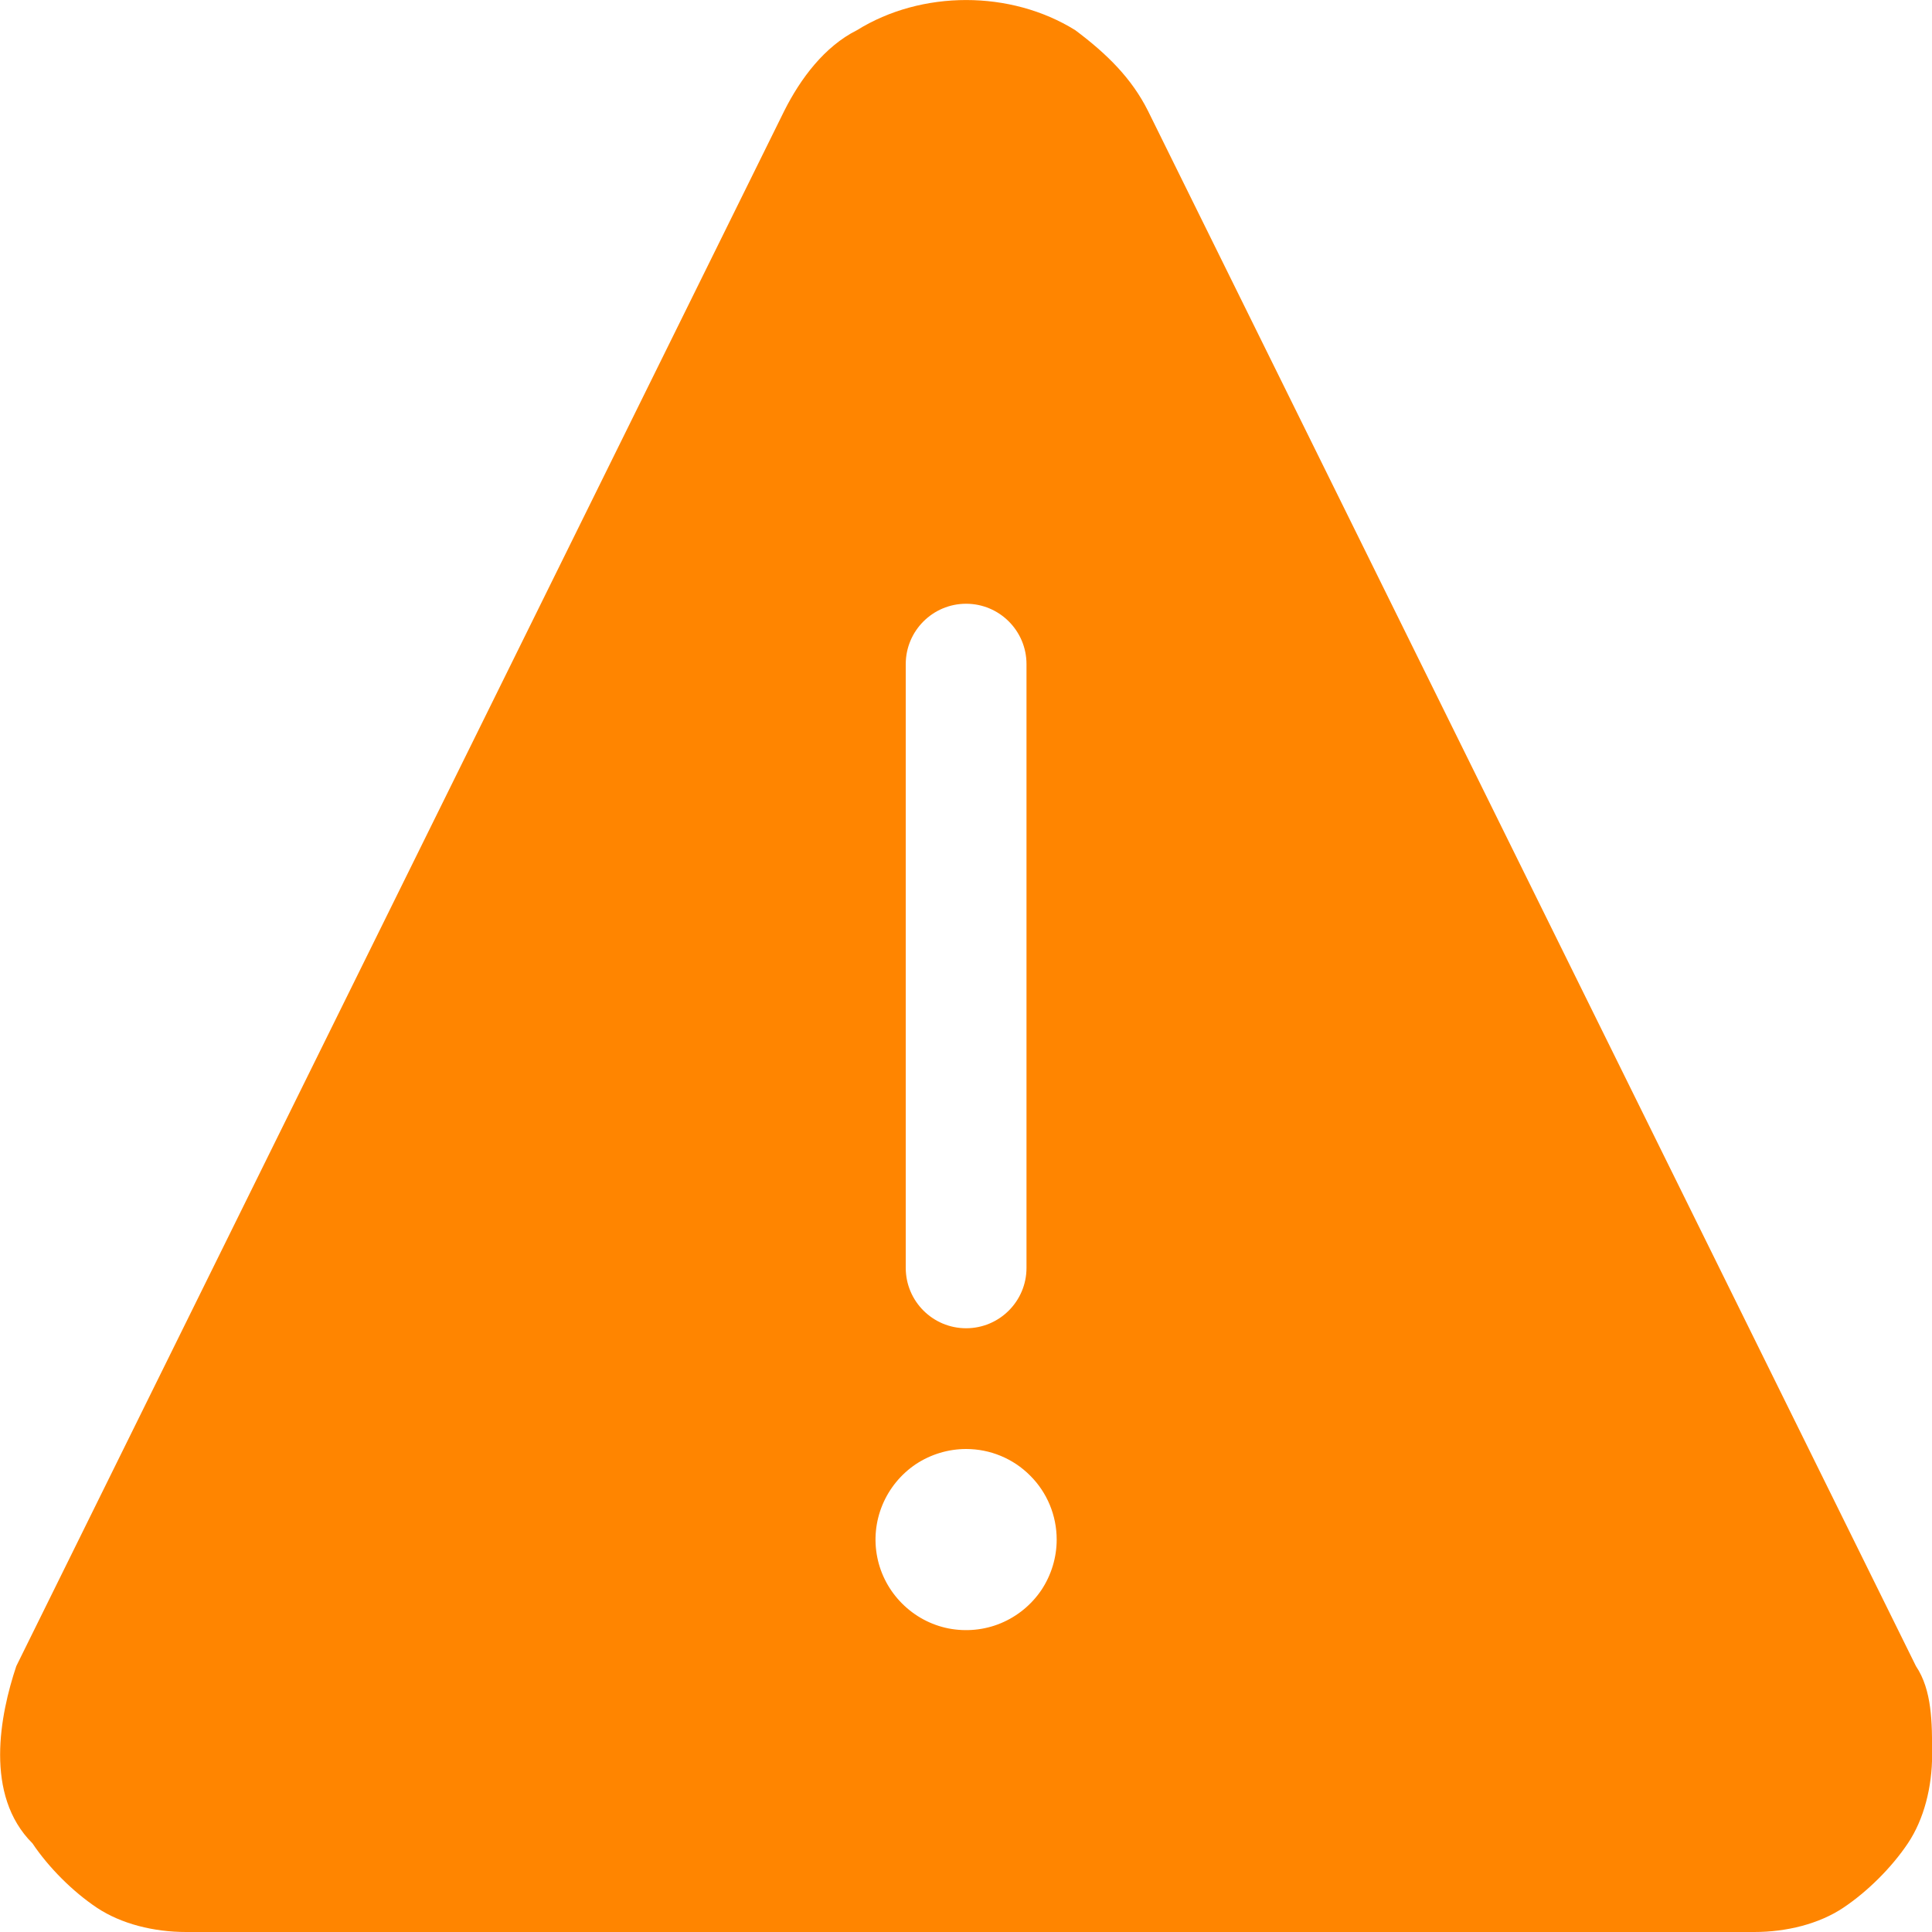
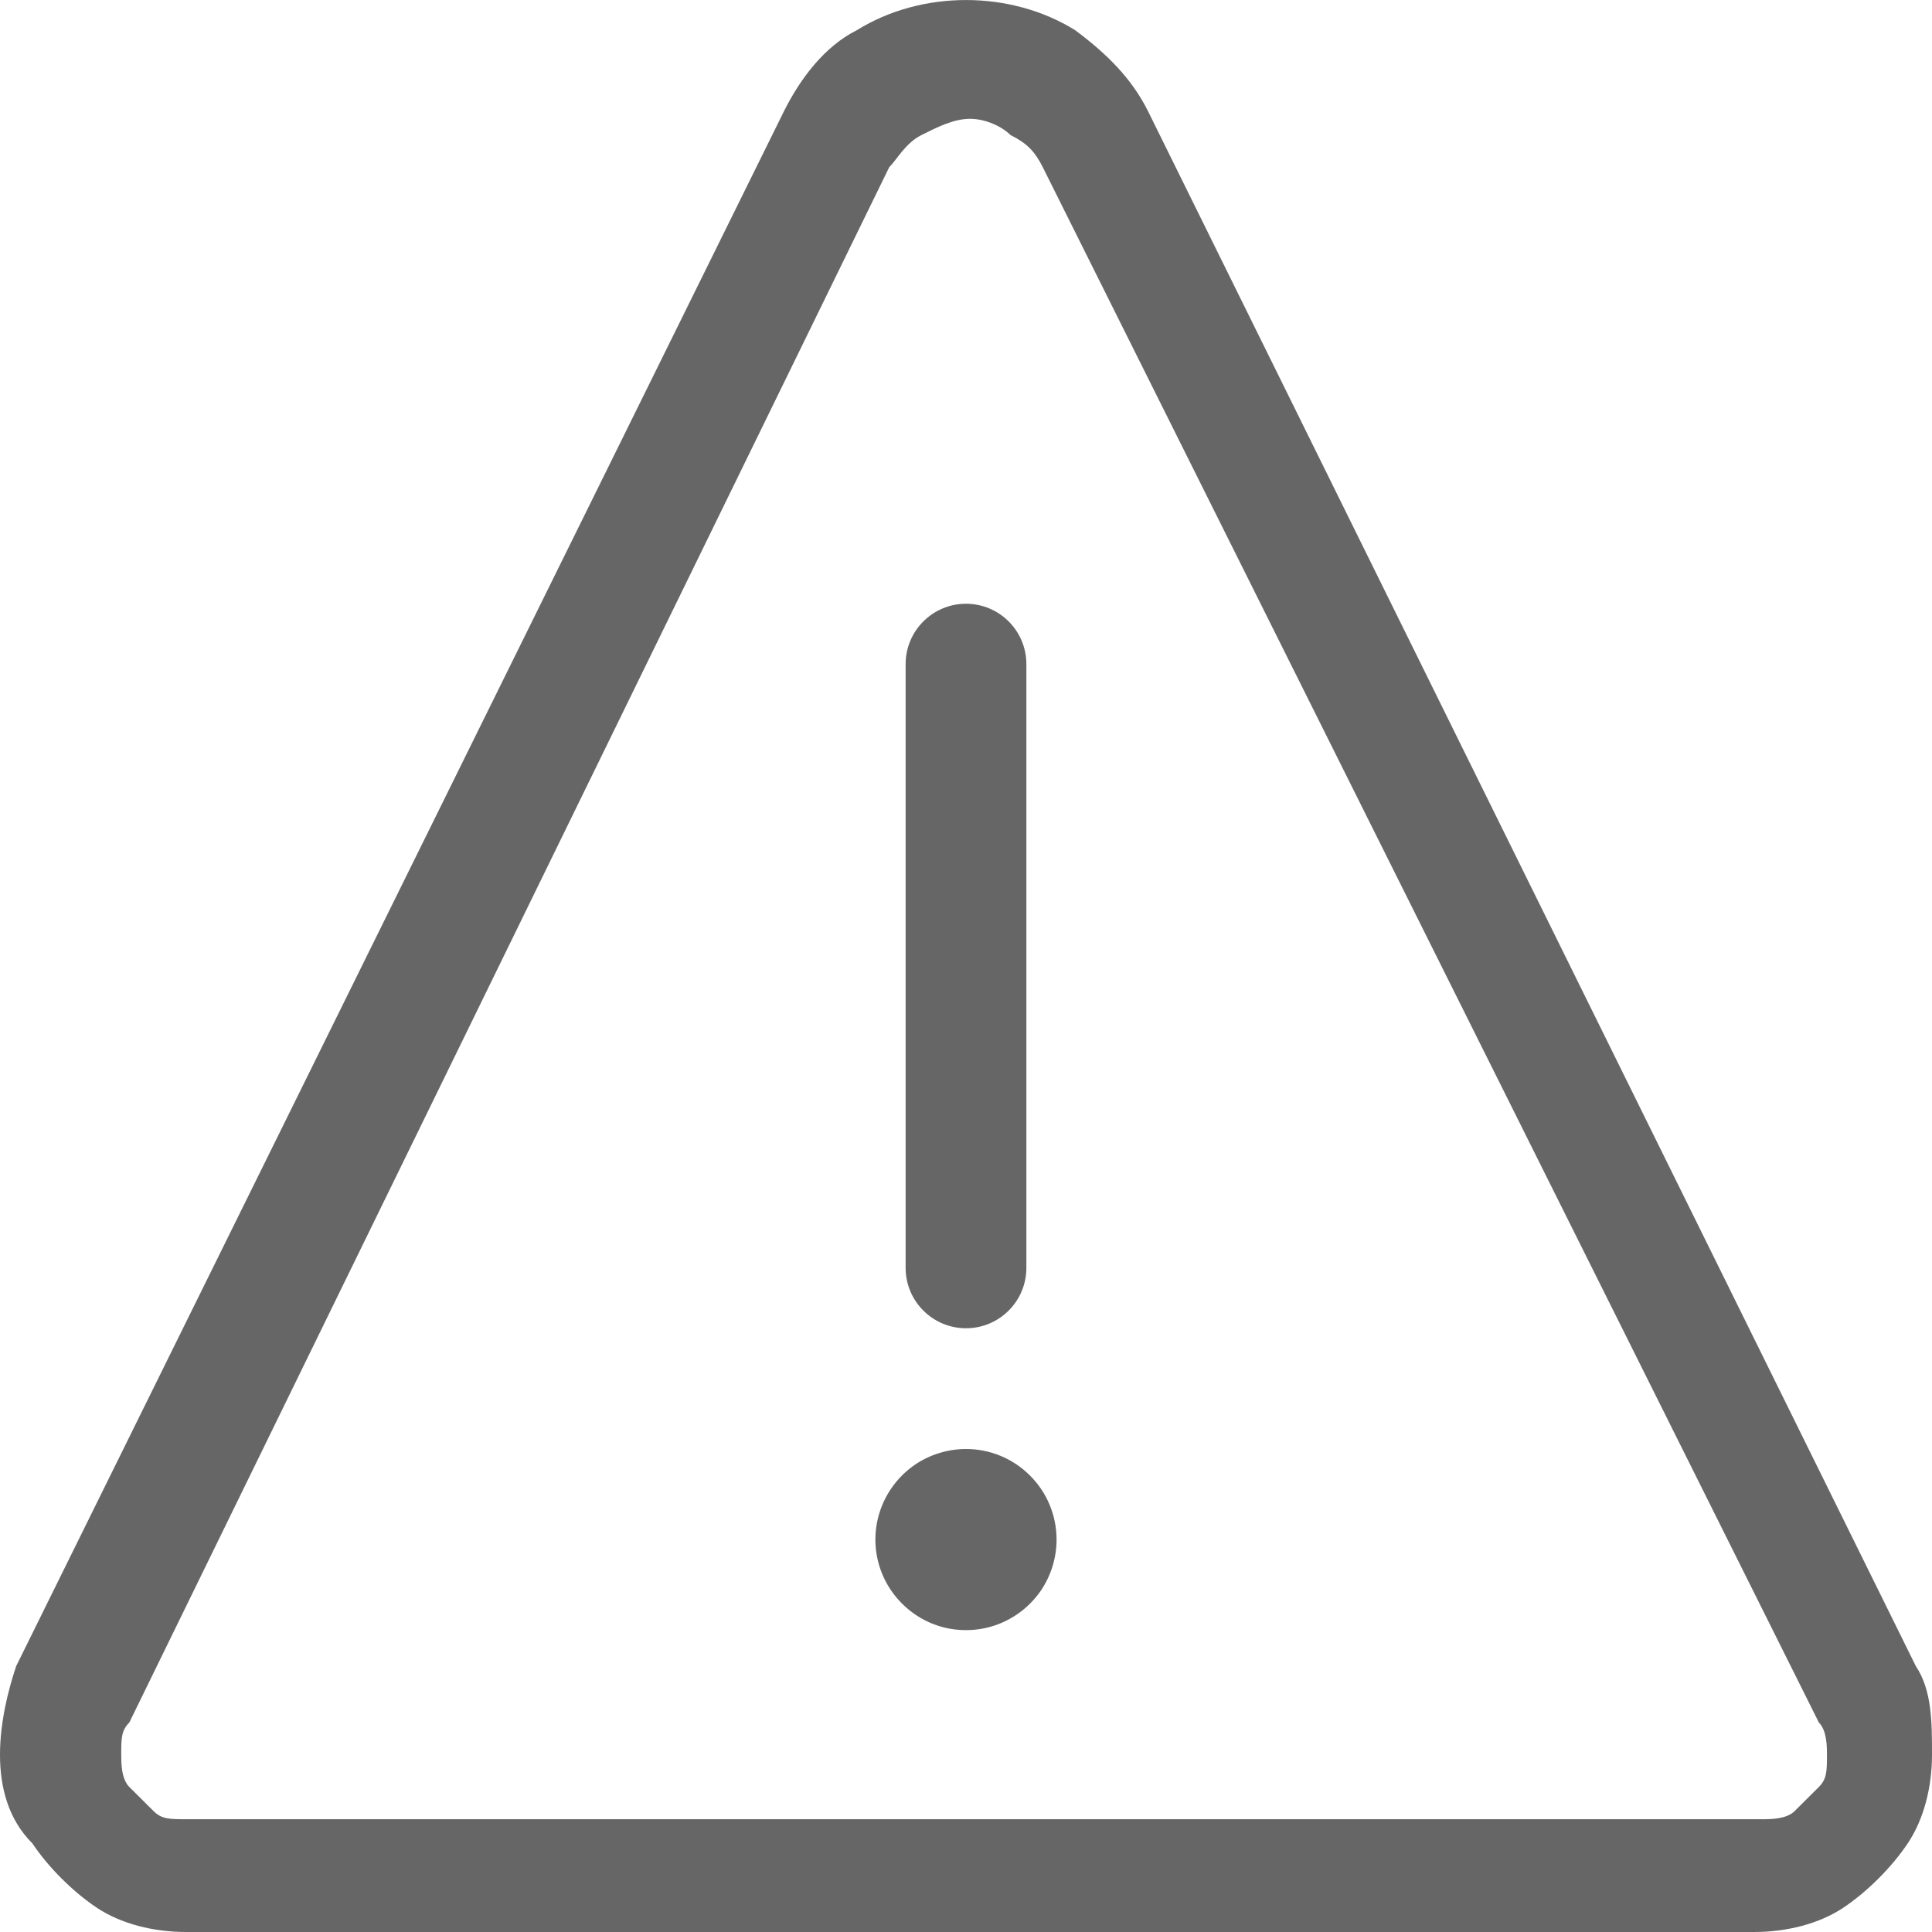
<svg xmlns="http://www.w3.org/2000/svg" width="16" height="16" viewBox="0 0 16 16" fill="none">
-   <path fill-rule="evenodd" clip-rule="evenodd" d="M1.541 16H14.528C14.796 16 15.064 15.933 15.264 15.8C15.465 15.666 15.666 15.466 15.8 15.266C15.934 15.066 16.001 14.799 16.001 14.532C16.001 14.265 16.001 13.998 15.867 13.798L9.507 0.918C9.373 0.651 9.172 0.45 8.905 0.25C8.369 -0.083 7.633 -0.083 7.097 0.25C6.829 0.384 6.629 0.651 6.495 0.918L0.135 13.798C0.068 13.998 0.001 14.265 0.001 14.532C0.001 14.799 0.068 15.066 0.269 15.266C0.403 15.466 0.603 15.666 0.804 15.8C1.005 15.933 1.273 16 1.541 16ZM7.584 12.126C7.708 12.044 7.853 12 8.001 12C8.2 12 8.391 12.079 8.531 12.22C8.672 12.36 8.751 12.551 8.751 12.75C8.751 12.898 8.707 13.043 8.625 13.167C8.542 13.29 8.425 13.386 8.288 13.443C8.151 13.5 8 13.514 7.855 13.486C7.709 13.457 7.576 13.385 7.471 13.28C7.366 13.175 7.294 13.042 7.265 12.896C7.236 12.751 7.251 12.6 7.308 12.463C7.365 12.326 7.461 12.209 7.584 12.126ZM8.501 5.5C8.501 5.224 8.277 5 8.001 5C7.725 5 7.501 5.224 7.501 5.5V10.5C7.501 10.776 7.725 11 8.001 11C8.277 11 8.501 10.776 8.501 10.5V5.5Z" fill="#FF8500" />
+   <path d="M14.527 16H1.54C1.272 16 1.004 15.933 0.803 15.8C0.603 15.666 0.402 15.466 0.268 15.266C0.067 15.066 0 14.799 0 14.532C0 14.265 0.067 13.998 0.134 13.798L6.494 0.918C6.628 0.651 6.828 0.384 7.096 0.25C7.632 -0.083 8.368 -0.083 8.904 0.25C9.172 0.45 9.372 0.651 9.506 0.918L15.866 13.798C16 13.998 16 14.265 16 14.532C16 14.799 15.933 15.066 15.799 15.266C15.665 15.466 15.464 15.666 15.264 15.8C15.063 15.933 14.795 16 14.527 16ZM8.033 0.984C7.9 0.984 7.766 1.051 7.632 1.118C7.498 1.185 7.431 1.318 7.364 1.385L1.071 14.265C1.004 14.332 1.004 14.398 1.004 14.532C1.004 14.598 1.004 14.732 1.071 14.799C1.138 14.866 1.205 14.932 1.272 14.999C1.339 15.066 1.406 15.066 1.54 15.066H14.594C14.661 15.066 14.795 15.066 14.862 14.999C14.929 14.932 14.996 14.866 15.063 14.799C15.13 14.732 15.13 14.665 15.13 14.532C15.13 14.465 15.13 14.332 15.063 14.265L8.636 1.385C8.569 1.251 8.502 1.185 8.368 1.118C8.301 1.051 8.167 0.984 8.033 0.984Z" fill="#666666" />
+   <path d="M7.583 12.126C7.707 12.044 7.852 12 8 12C8.199 12 8.39 12.079 8.53 12.22C8.671 12.36 8.75 12.551 8.75 12.75C8.75 12.898 8.706 13.043 8.624 13.167C8.541 13.29 8.424 13.386 8.287 13.443C8.15 13.5 7.999 13.514 7.854 13.486C7.708 13.457 7.575 13.385 7.47 13.28C7.365 13.175 7.293 13.042 7.264 12.896C7.235 12.751 7.25 12.6 7.307 12.463C7.364 12.326 7.46 12.209 7.583 12.126Z" fill="#666666" />
+   <path fill-rule="evenodd" clip-rule="evenodd" d="M8 5C8.276 5 8.5 5.224 8.5 5.5V10.5C8.5 10.776 8.276 11 8 11C7.724 11 7.5 10.776 7.5 10.5V5.5C7.5 5.224 7.724 5 8 5Z" fill="#666666" />
</svg>
